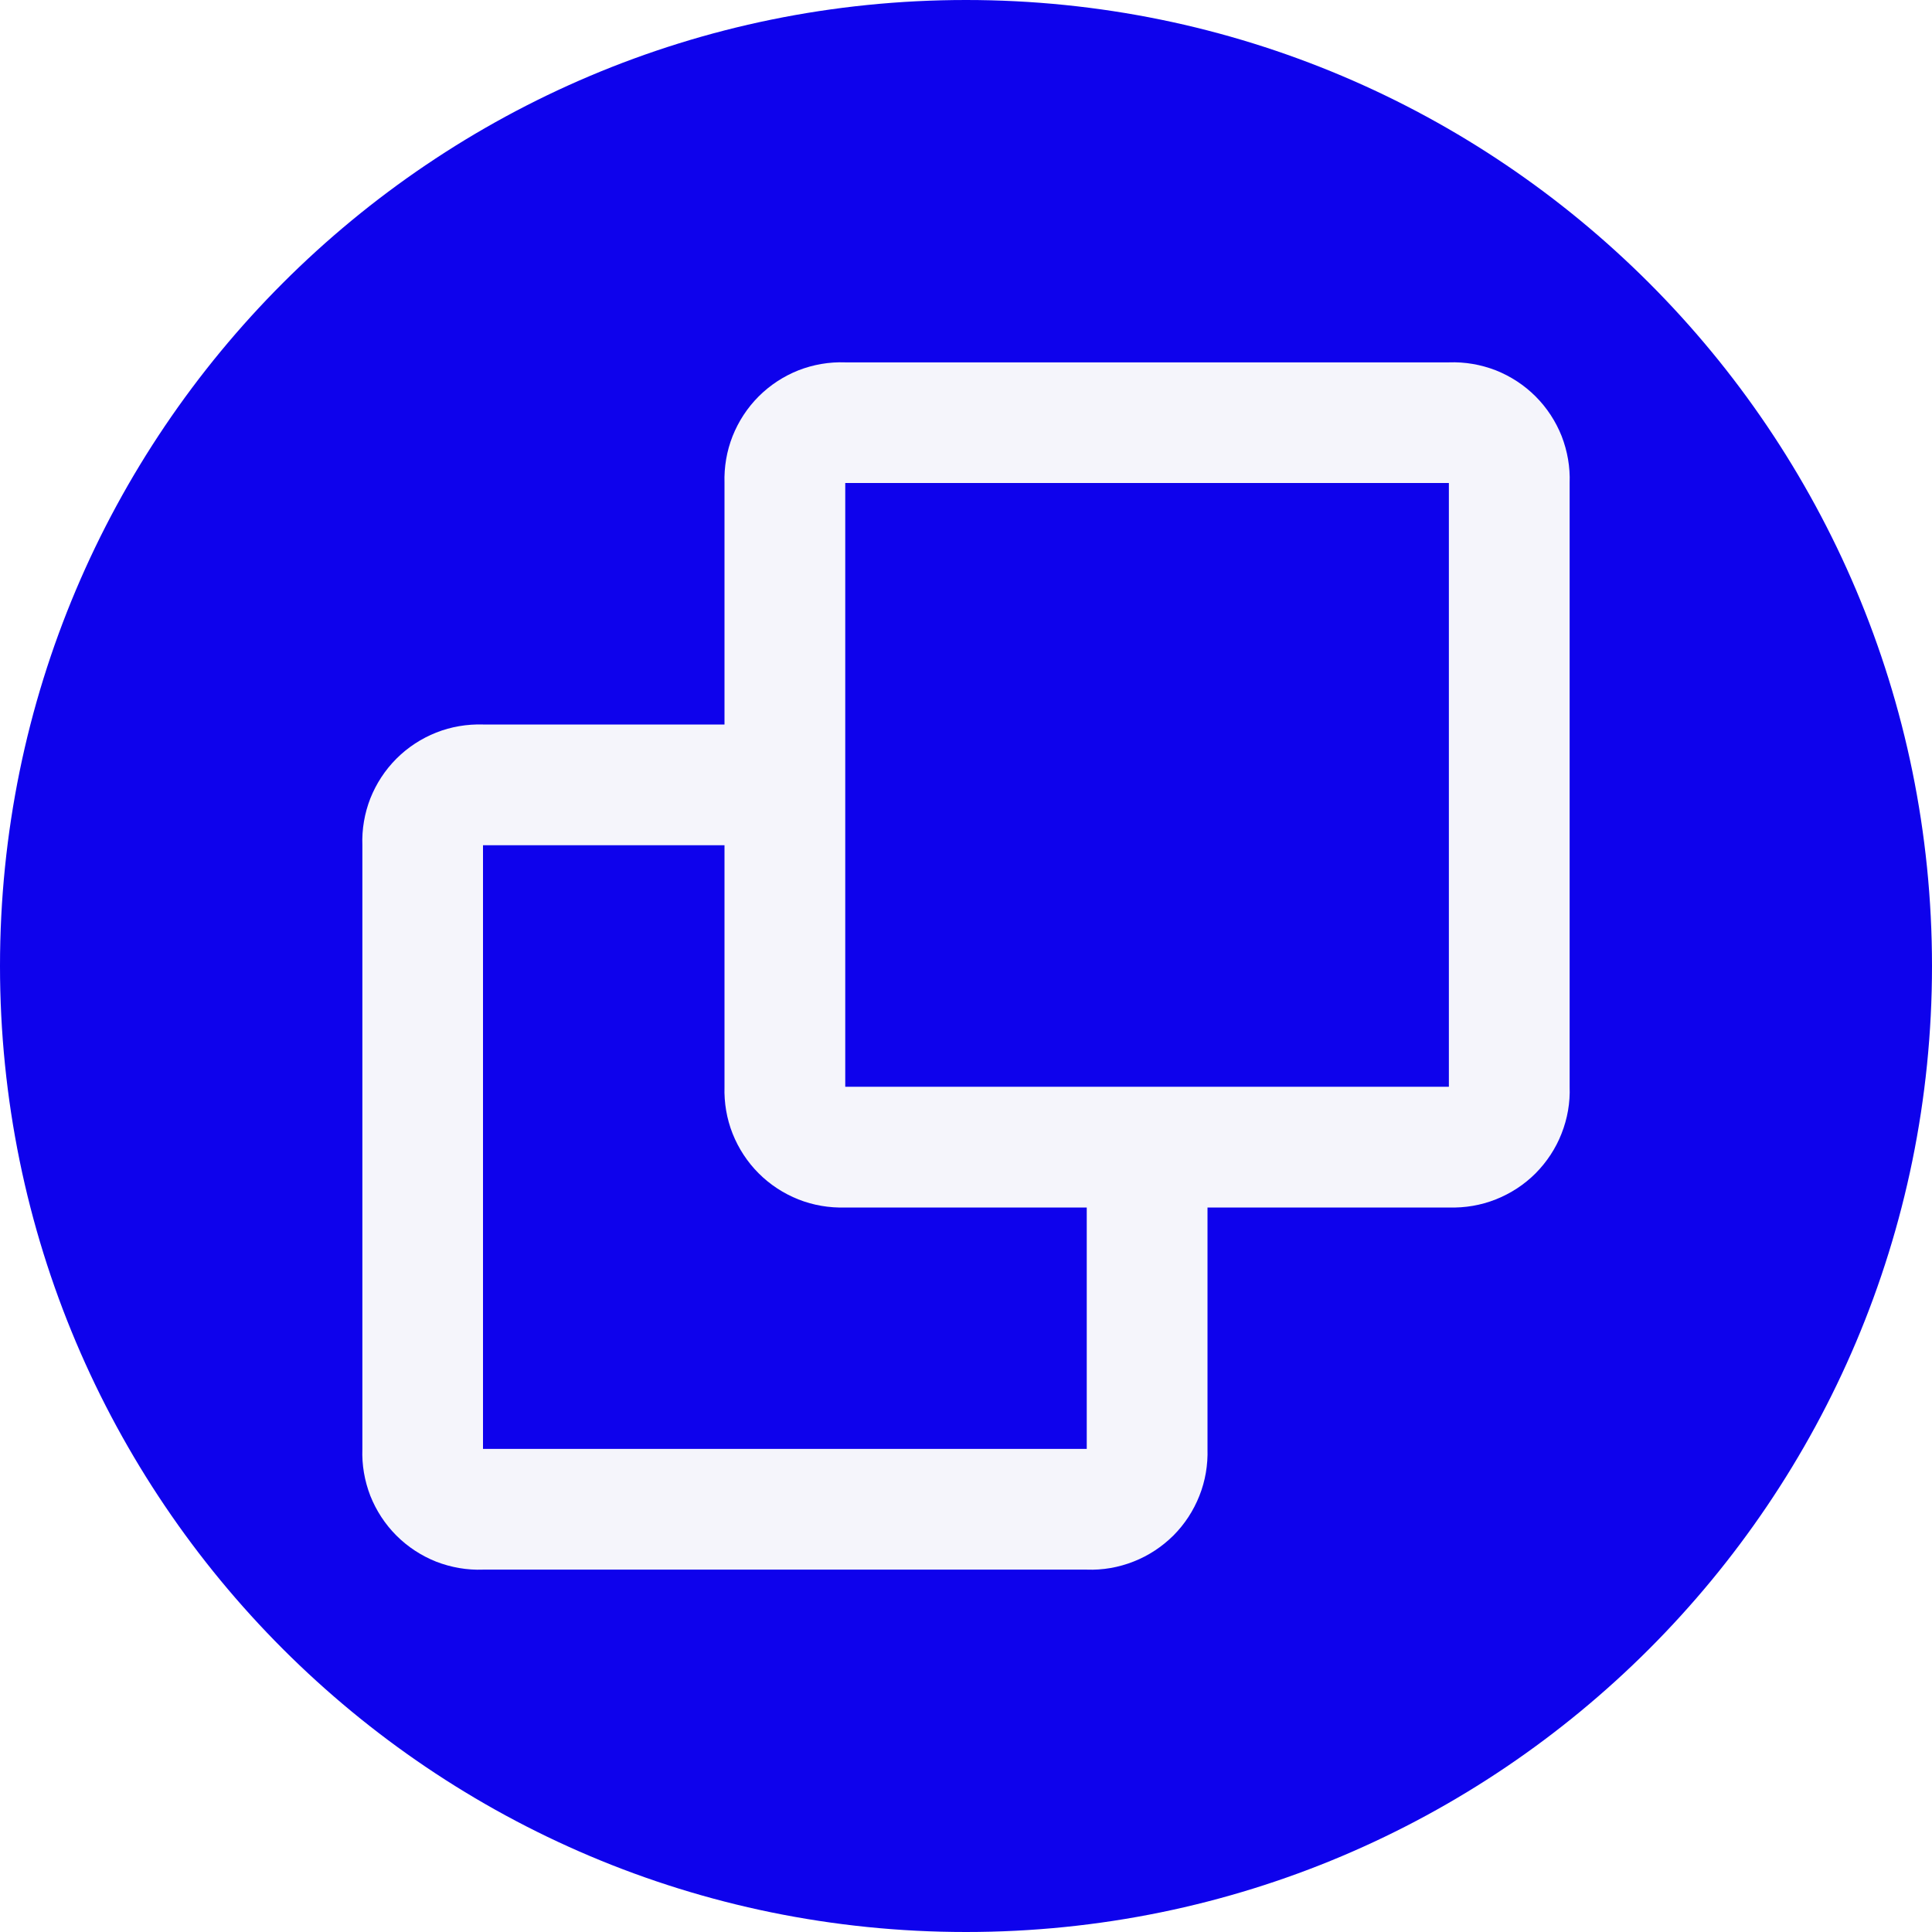
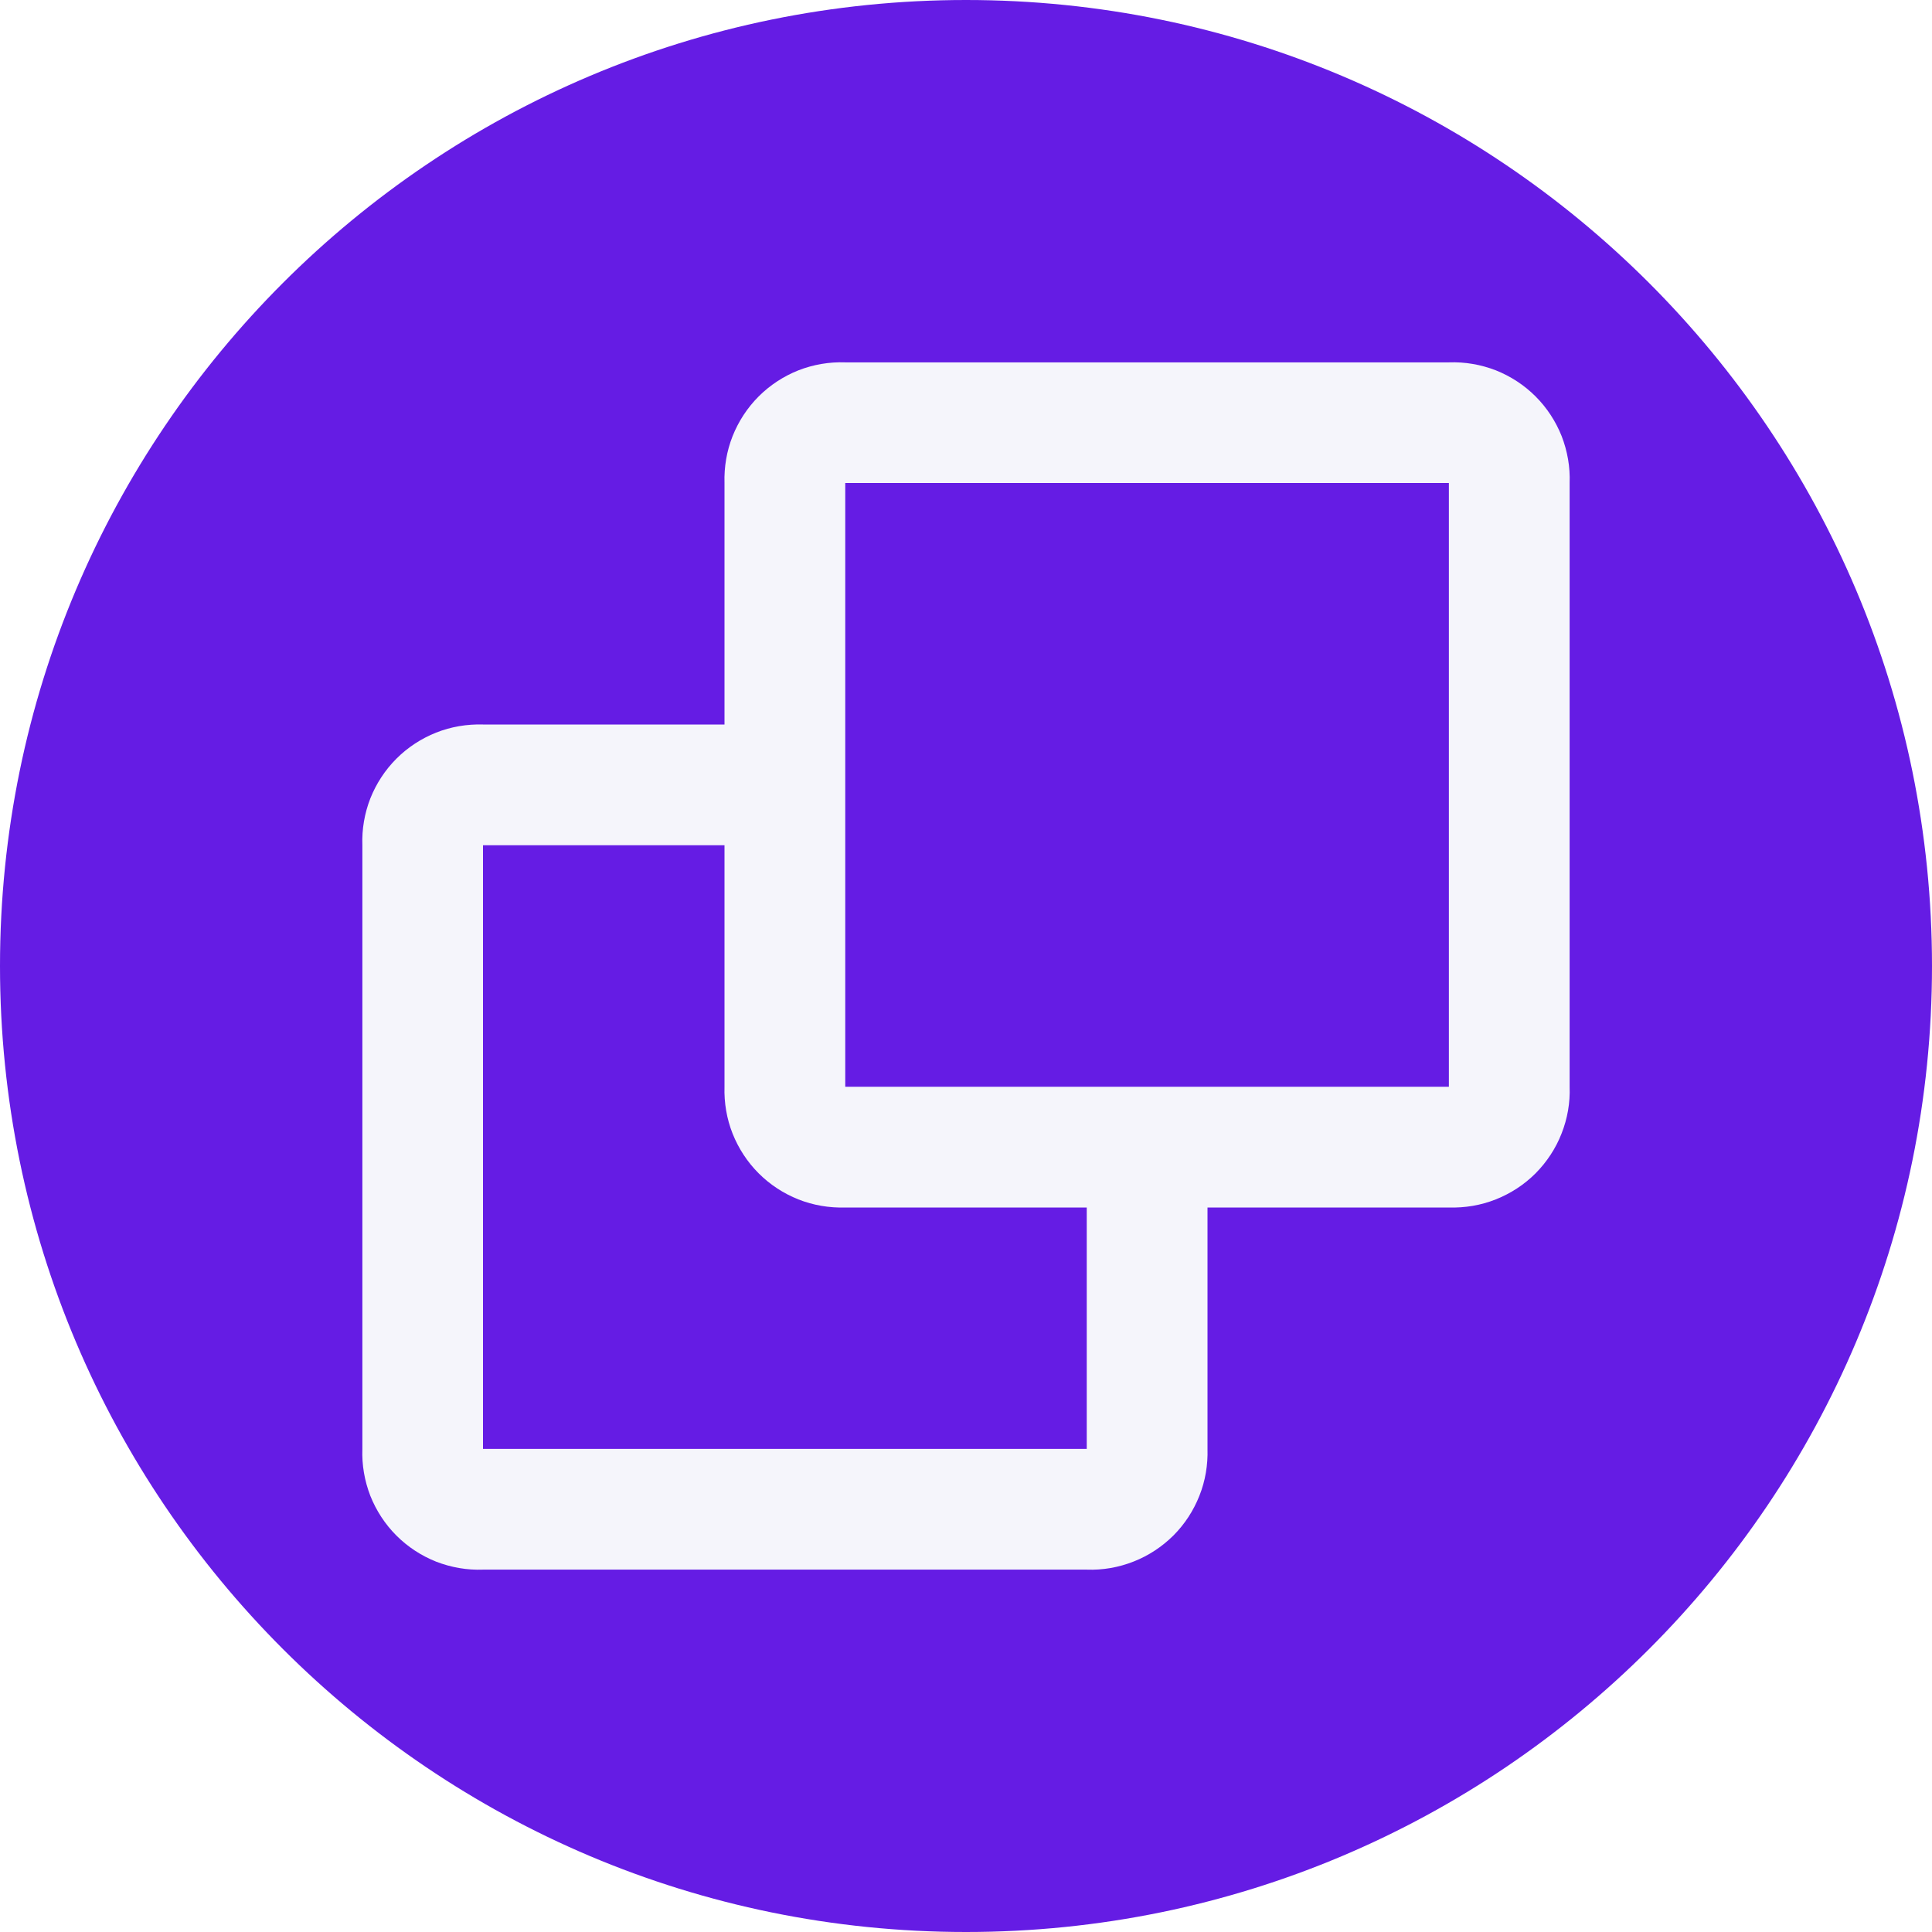
<svg xmlns="http://www.w3.org/2000/svg" width="16" height="16" viewBox="0 0 16 16" fill="none">
-   <circle cx="8" cy="8" r="8" fill="#0E02EC" />
+   <circle cx="8" cy="8" r="8" fill="#651CE4" />
  <path d="M9 12.999H4C3.868 13.004 3.736 12.981 3.612 12.933C3.489 12.884 3.377 12.811 3.283 12.717C3.189 12.623 3.116 12.511 3.067 12.388C3.019 12.264 2.996 12.132 3.001 11.999V7C2.996 6.868 3.019 6.735 3.067 6.612C3.116 6.489 3.189 6.377 3.283 6.283C3.377 6.189 3.489 6.116 3.612 6.067C3.736 6.018 3.868 5.996 4 6H6V4C5.996 3.868 6.018 3.736 6.067 3.612C6.116 3.489 6.189 3.377 6.283 3.283C6.377 3.189 6.489 3.116 6.612 3.067C6.735 3.019 6.868 2.996 7 3.001H11.999C12.132 2.996 12.264 3.019 12.388 3.067C12.511 3.116 12.623 3.189 12.717 3.283C12.811 3.377 12.884 3.489 12.933 3.612C12.981 3.736 13.004 3.868 12.999 4V9C13.004 9.132 12.981 9.264 12.932 9.388C12.884 9.511 12.81 9.623 12.717 9.717C12.623 9.811 12.511 9.884 12.387 9.933C12.264 9.982 12.132 10.004 11.999 10H10V11.999C10.004 12.132 9.982 12.264 9.933 12.387C9.884 12.511 9.811 12.623 9.717 12.717C9.623 12.81 9.511 12.884 9.388 12.932C9.264 12.981 9.132 13.004 9 12.999ZM4 7V11.999H9V10H7C6.868 10.004 6.736 9.982 6.612 9.933C6.489 9.884 6.377 9.811 6.283 9.717C6.189 9.623 6.116 9.511 6.067 9.388C6.018 9.264 5.996 9.132 6 9V7H4ZM7 4V9H11.999V4H7Z" fill="#F5F5FB" />
</svg>
